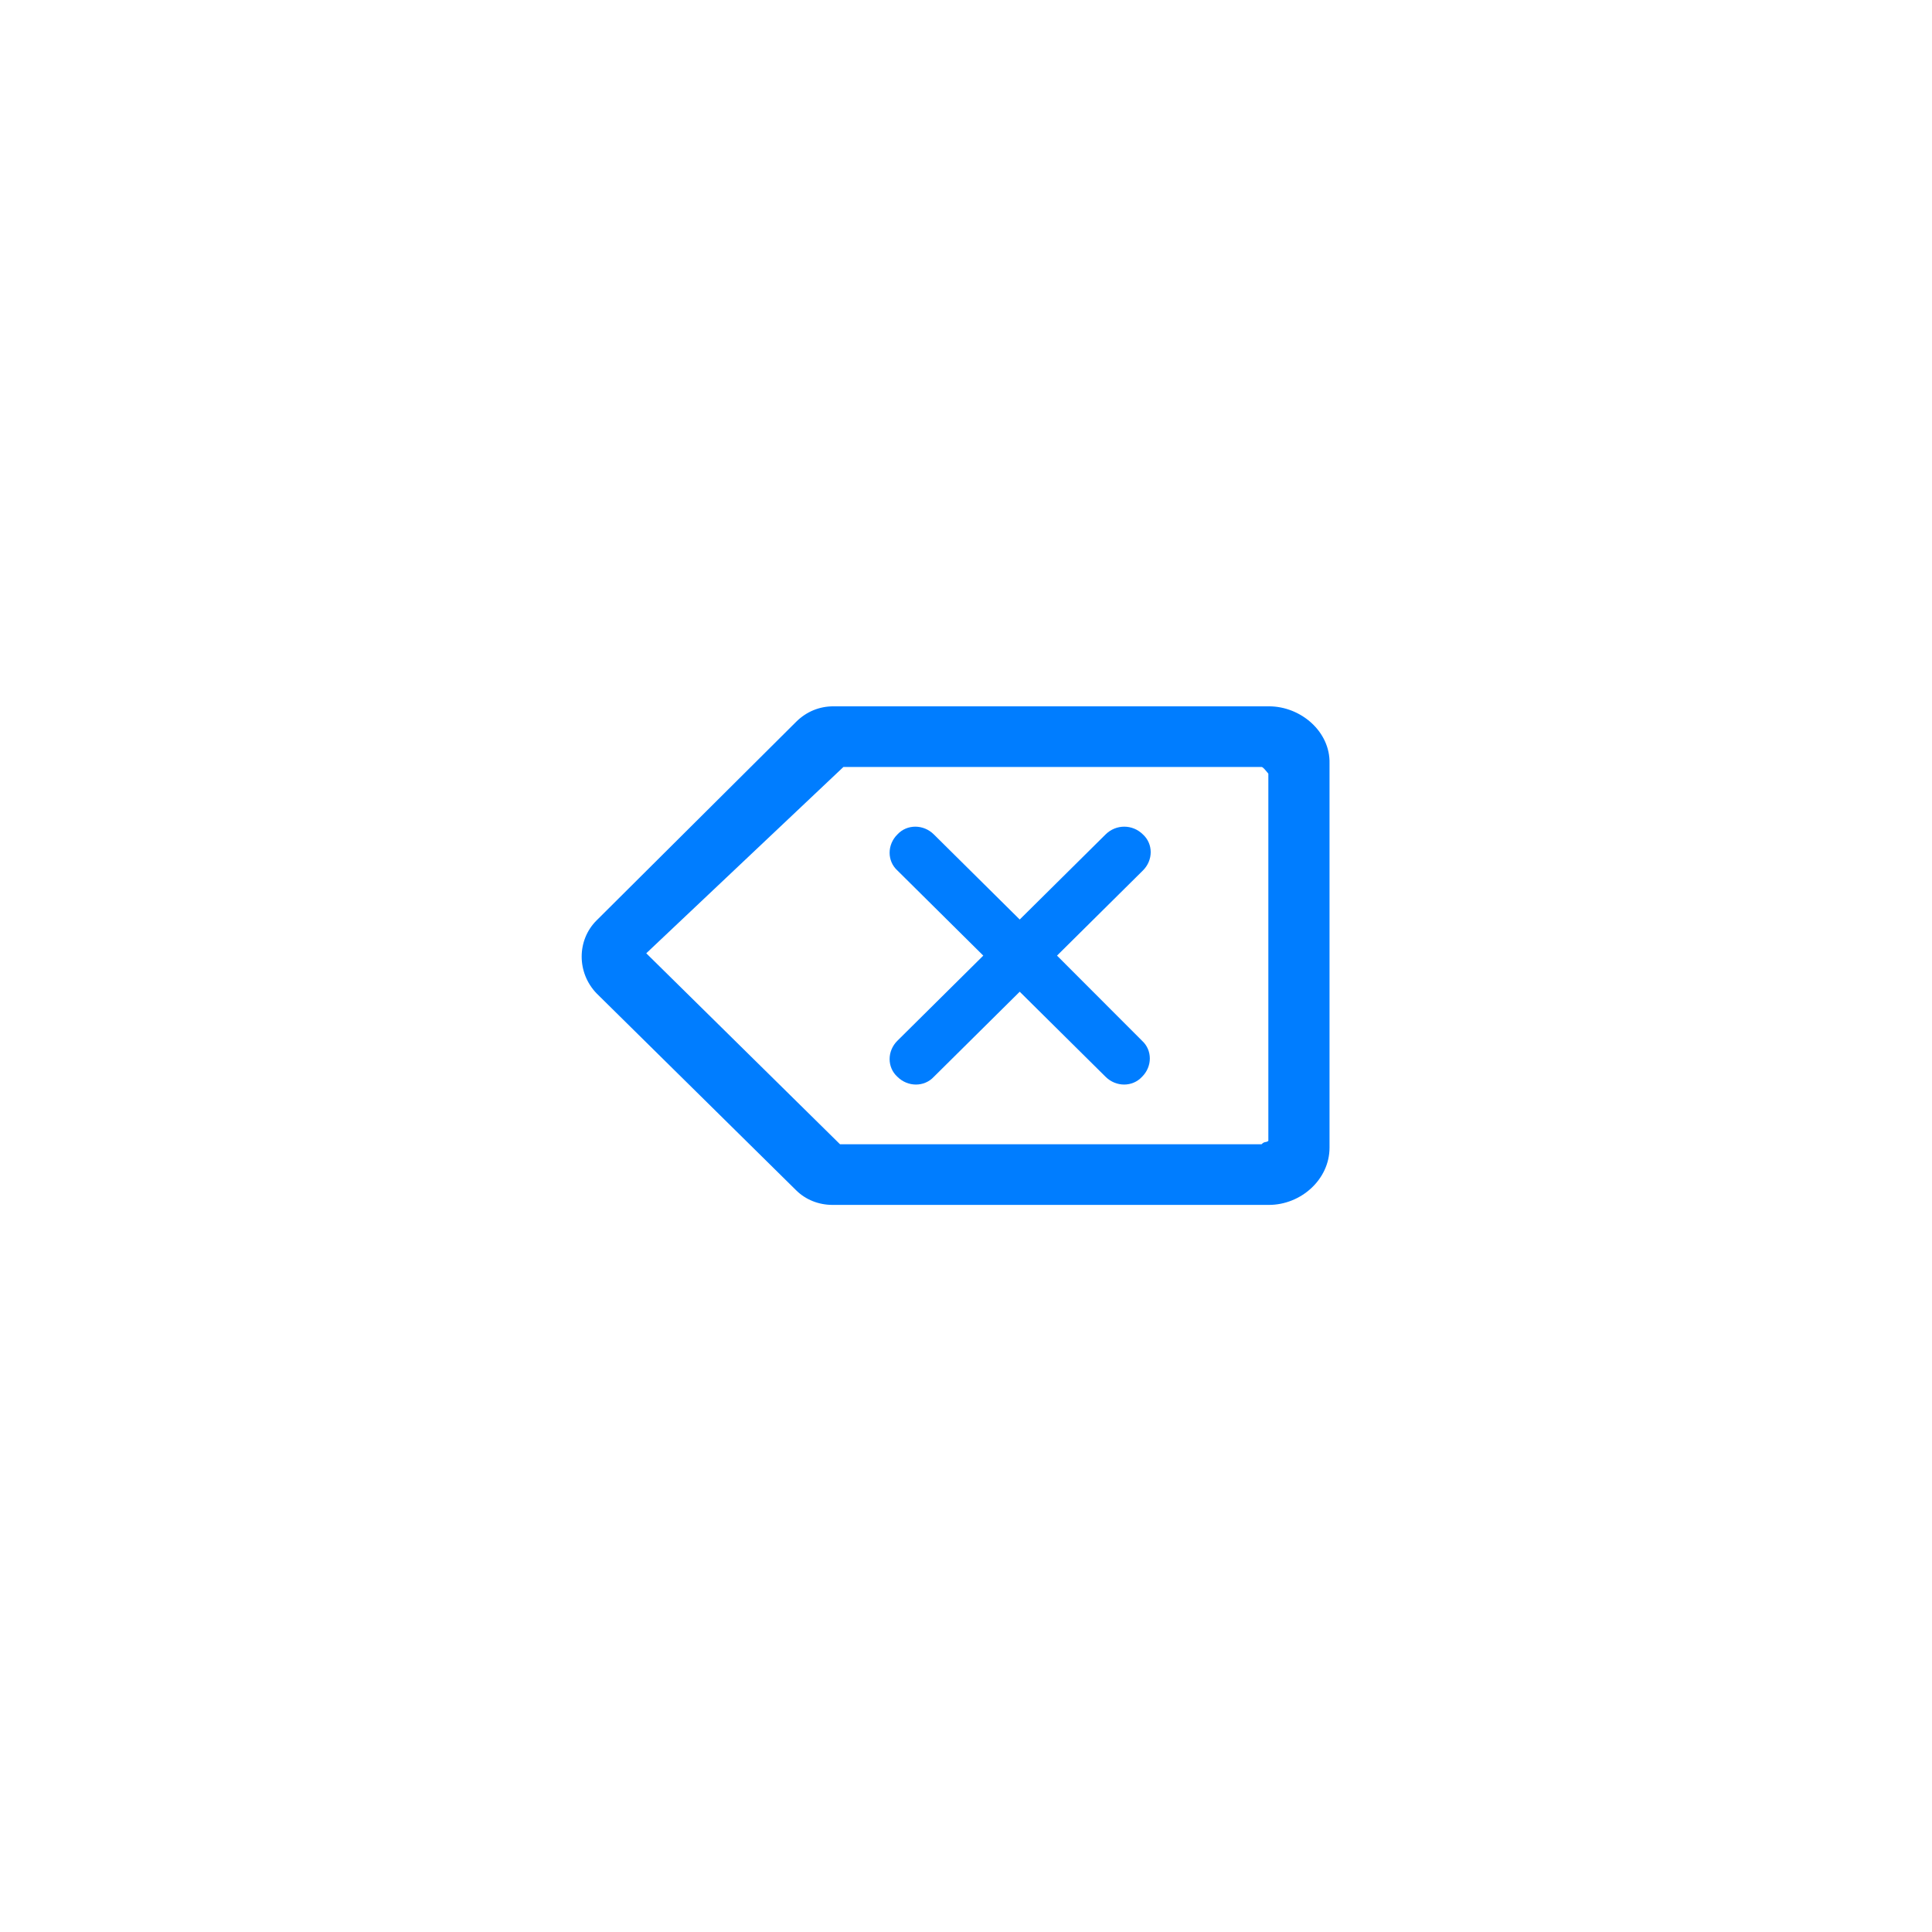
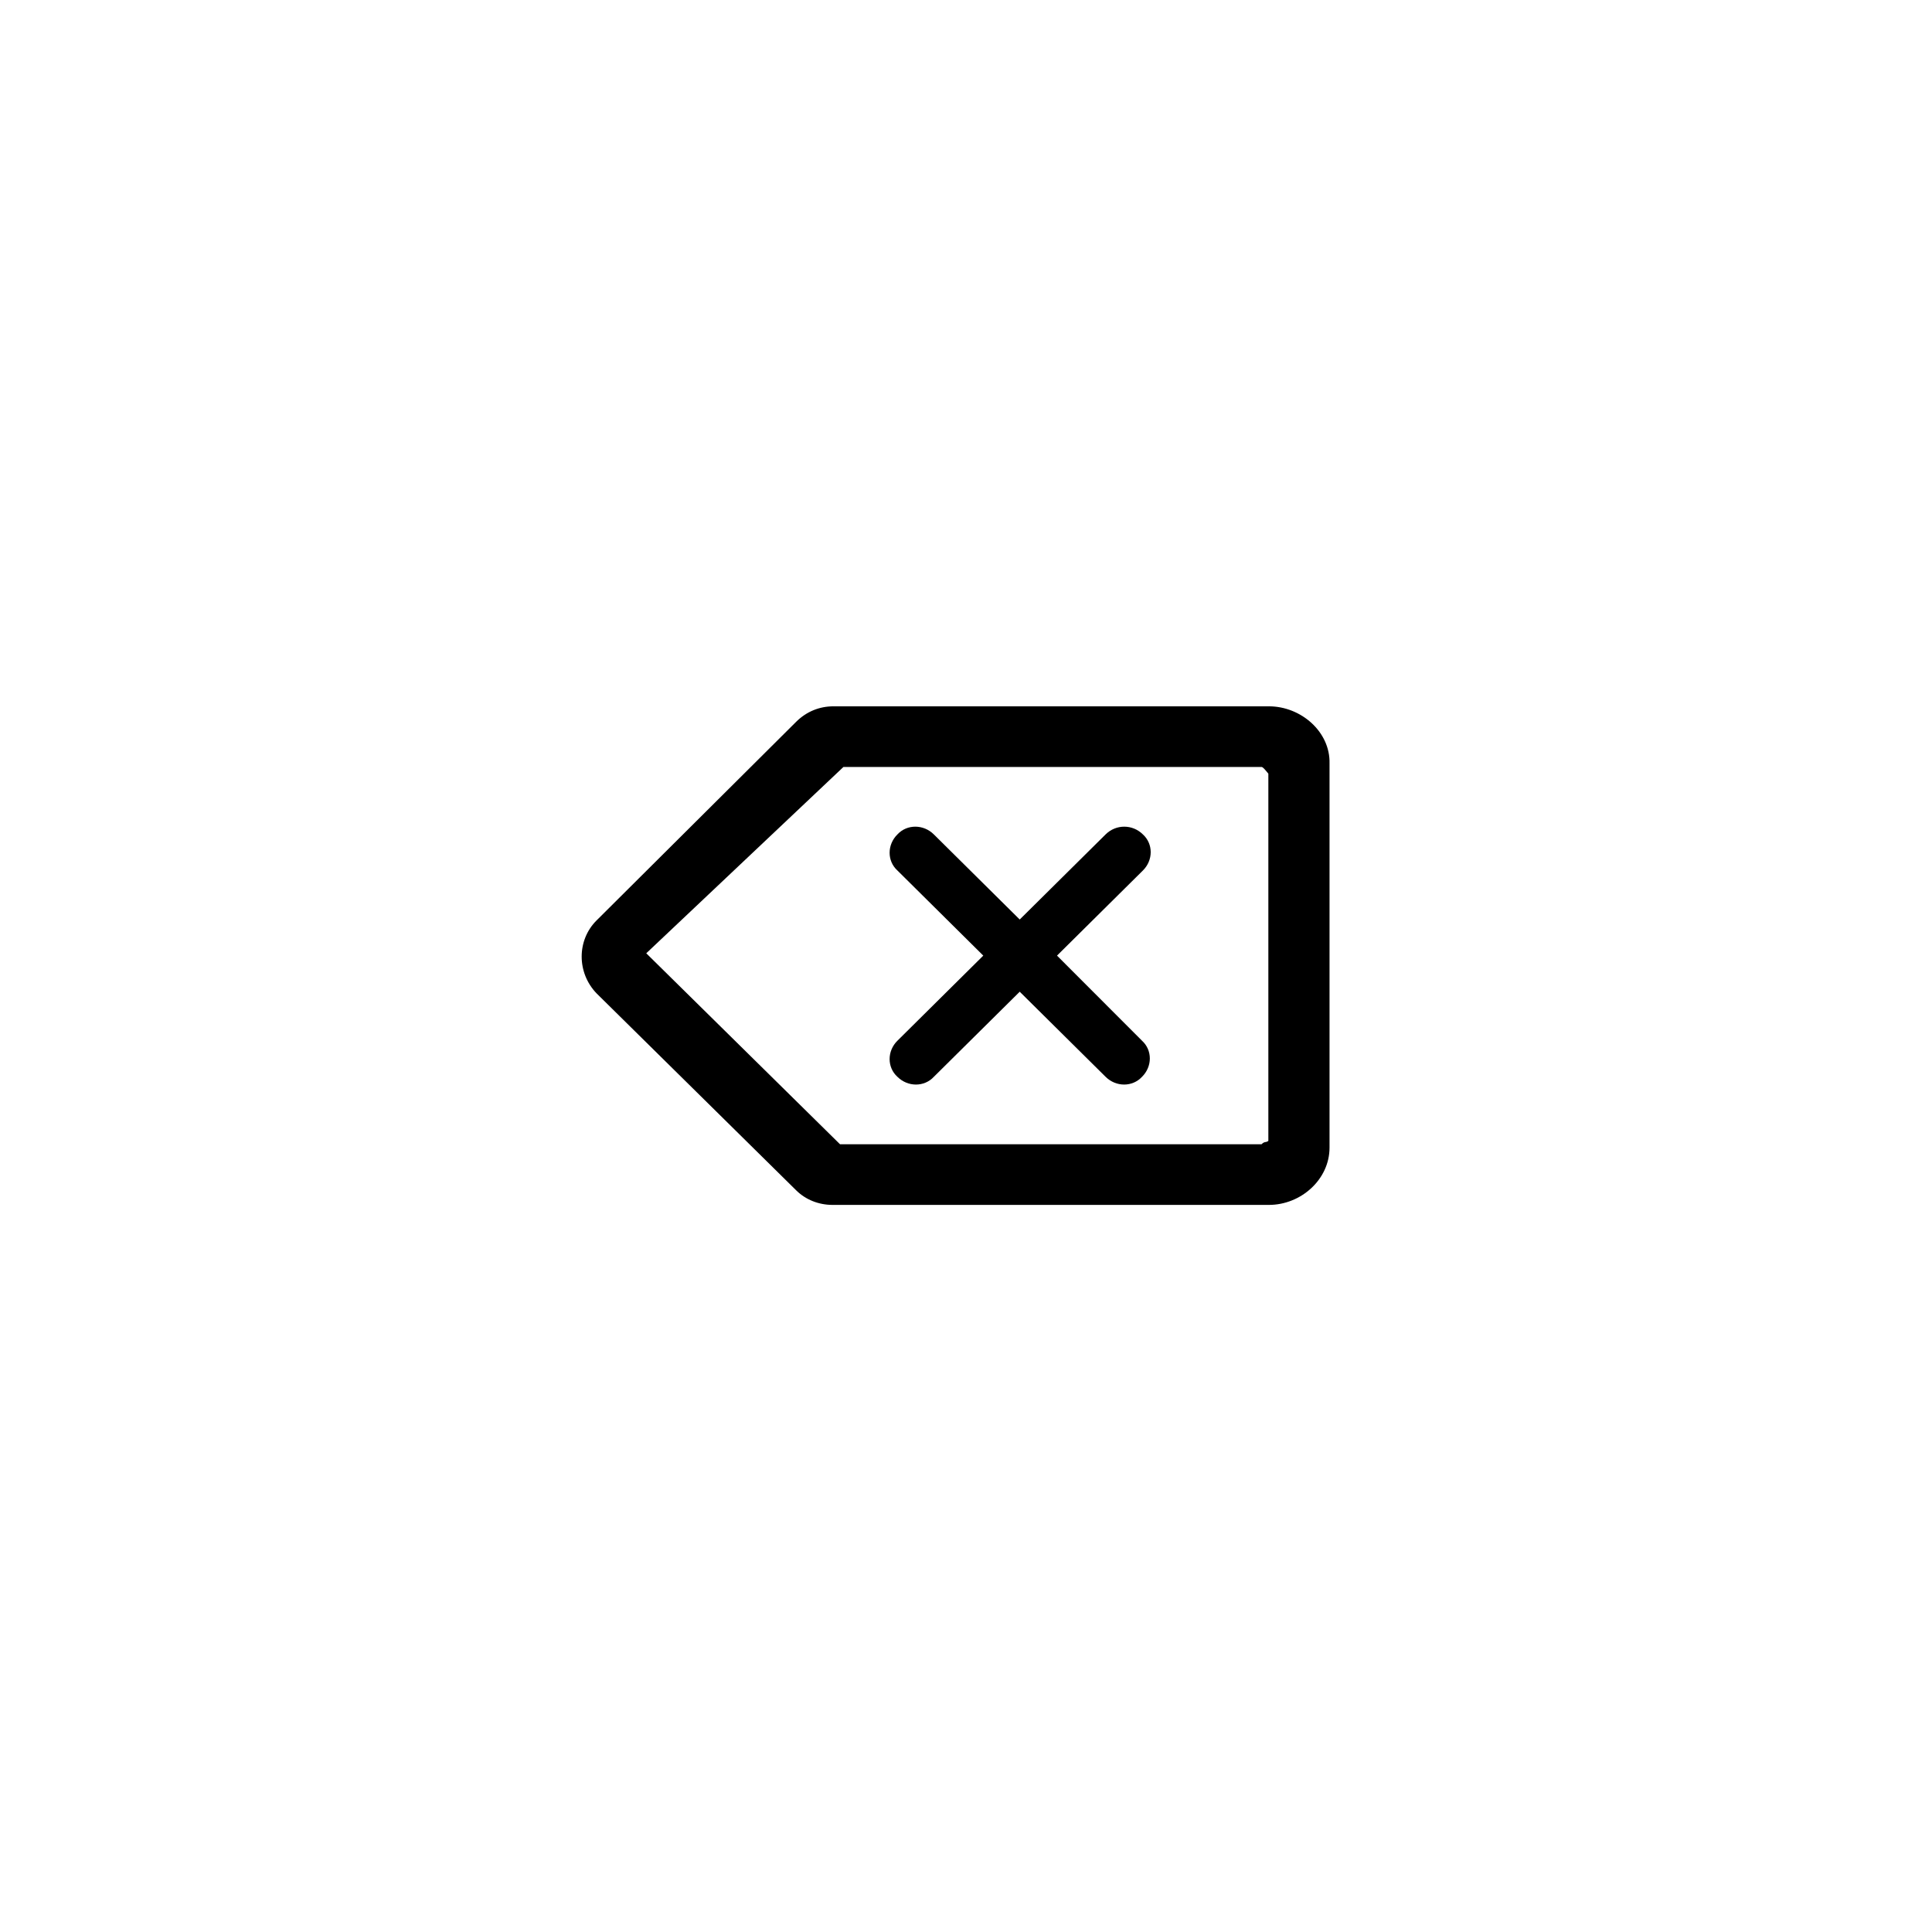
<svg xmlns="http://www.w3.org/2000/svg" width="93px" height="93px" viewBox="0 0 93 93" version="1.1">
  <g id="calculator" stroke="none" stroke-width="1" fill="none" fill-rule="evenodd">
-     <g id="分布式计算器_A端_计算器首页" transform="translate(-355, -403)" fill="#007DFF">
+     <g id="分布式计算器_A端_计算器首页" transform="translate(-355, -403)" fill="#000000">
      <g id="ic_cal_delete" transform="translate(355, 403)">
        <rect id="矩形备份-16" fill-opacity="0" x="0" y="0" width="93" height="93" rx="21" />
        <path d="M61.08,34 C62.625,34 64.041,35.226 63.999,36.757 L63.999,36.757 L63.999,55.243 C63.999,56.774 62.625,58 61.08,58 L61.08,58 L40.077,58 C39.409,58 38.783,57.752 38.324,57.297 L38.324,57.297 L28.72,47.821 C27.76,46.828 27.76,45.255 28.72,44.303 L28.72,44.303 L38.324,34.745 C38.825,34.248 39.451,34 40.119,34 L40.119,34 Z M60.726,36.919 L40.6,36.919 L31.109,45.888 L40.436,55.081 L60.726,55.081 C60.797,55.012 60.843,54.99 60.883,54.981 L60.96,54.966 C60.987,54.96 61.016,54.947 61.054,54.919 L61.054,54.919 L61.054,37.243 C60.923,37.084 60.798,36.919 60.726,36.919 L60.726,36.919 Z M43.199,40.166 C43.658,39.669 44.451,39.669 44.952,40.166 L44.952,40.166 L49.086,44.262 L53.22,40.166 C53.721,39.669 54.514,39.669 55.015,40.166 C55.516,40.621 55.516,41.407 55.015,41.903 L55.015,41.903 L50.881,46 L54.973,50.097 C55.474,50.552 55.474,51.338 54.973,51.834 C54.514,52.331 53.721,52.331 53.22,51.834 L53.22,51.834 L49.086,47.738 L44.952,51.834 C44.493,52.331 43.7,52.331 43.199,51.834 C42.698,51.379 42.698,50.593 43.199,50.097 L43.199,50.097 L47.332,46 L43.199,41.903 C42.698,41.448 42.698,40.662 43.199,40.166 Z" id="形状结合" fill-rule="nonzero" />
      </g>
    </g>
  </g>
</svg>
